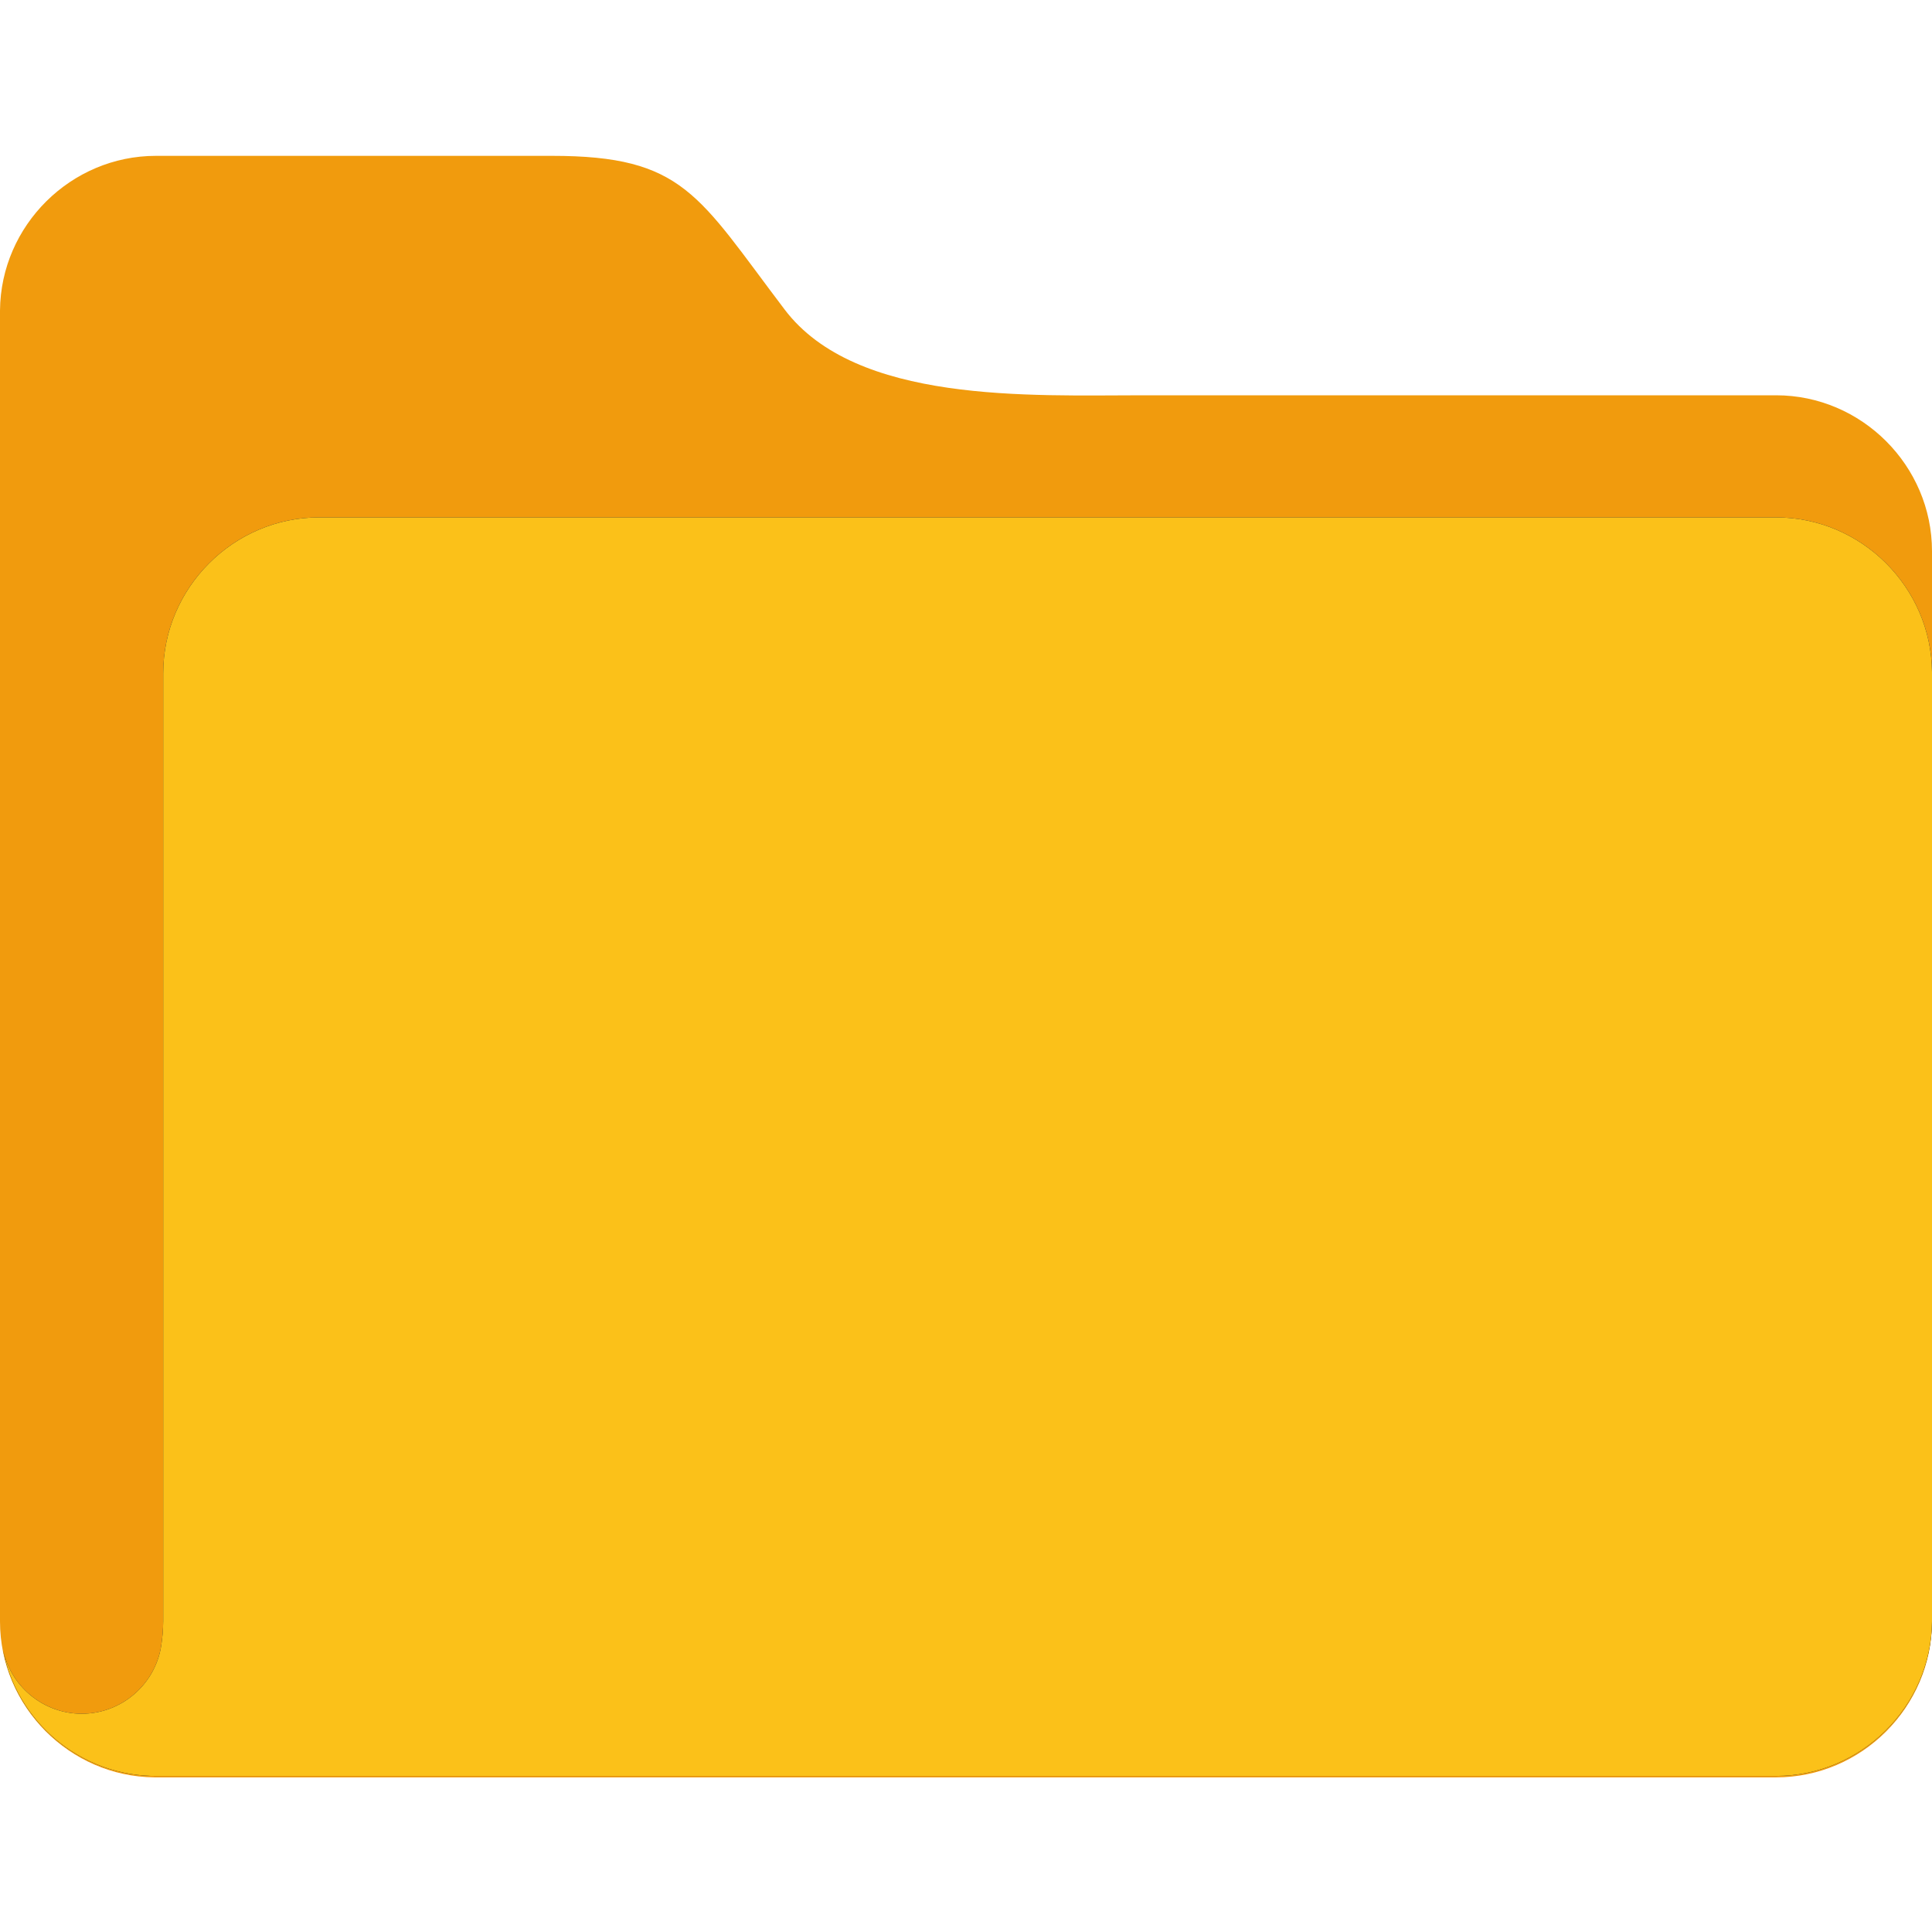
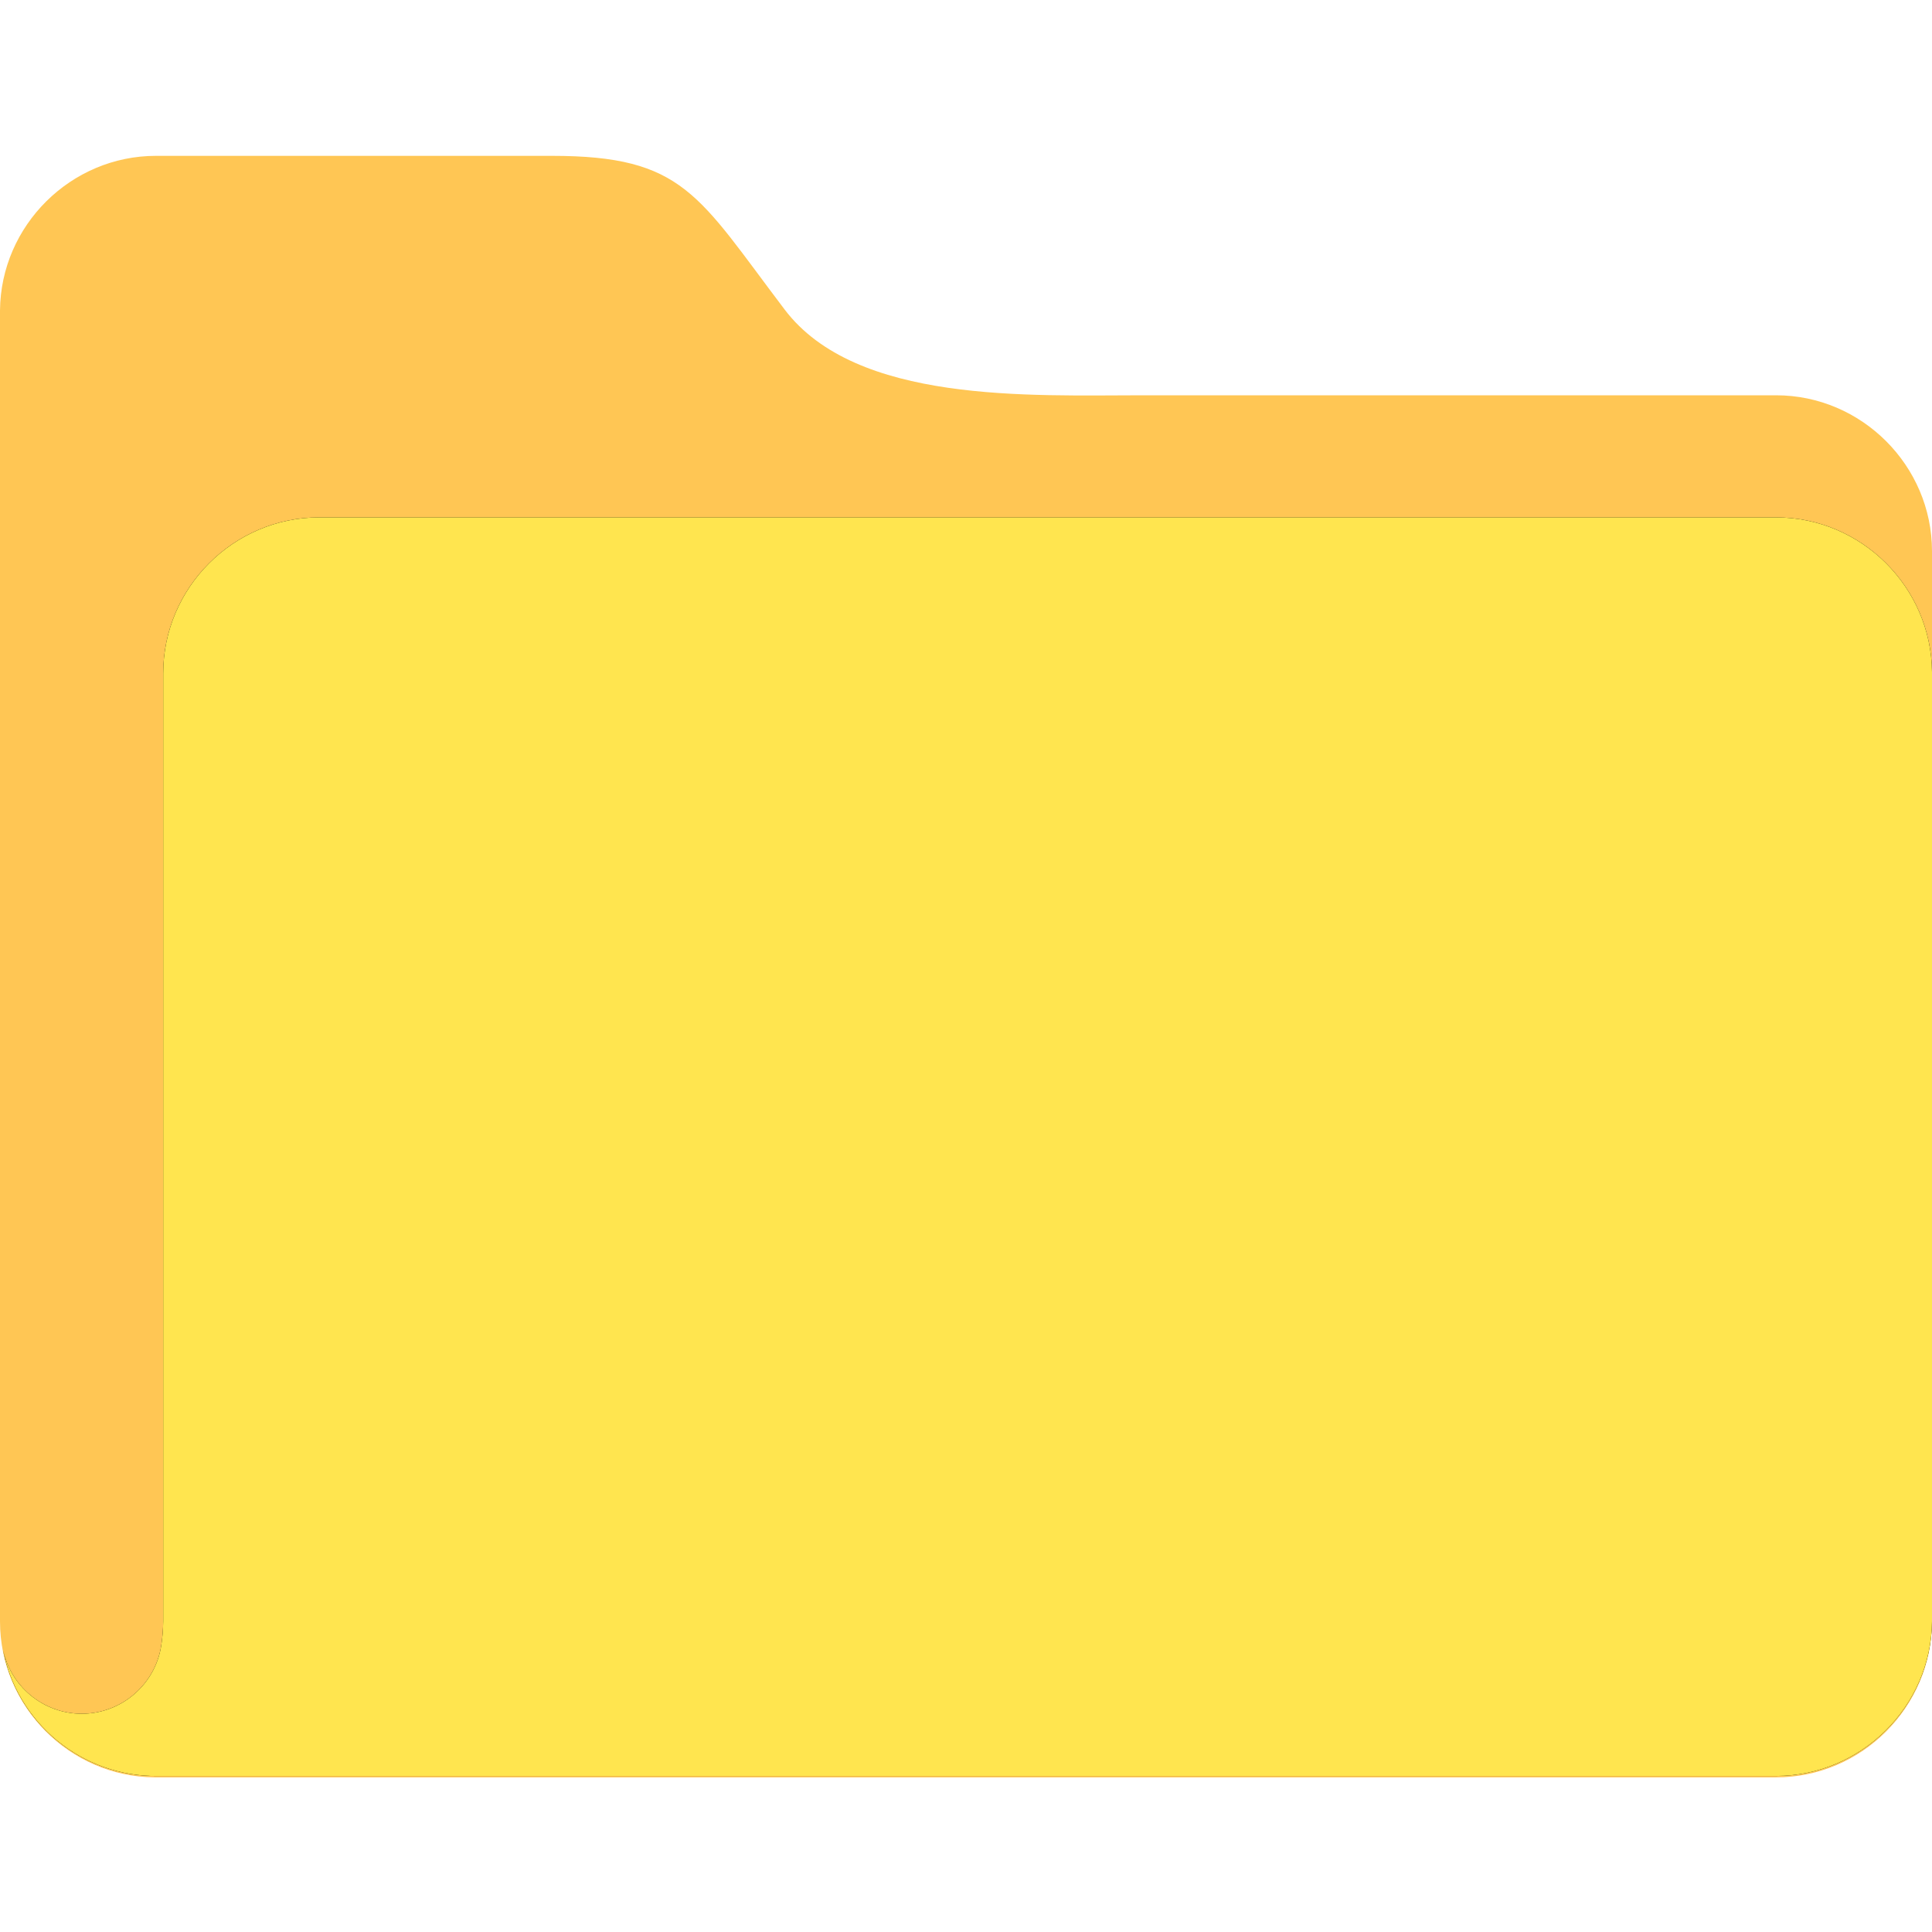
<svg xmlns="http://www.w3.org/2000/svg" width="30px" height="30px" version="1.1" xml:space="preserve" style="fill-rule:evenodd;clip-rule:evenodd;stroke-linejoin:round;stroke-miterlimit:2;">
  <g id="folder">
-     <path d="M17.748,6.138L27.579,6.138C28.907,6.138 30,7.231 30,8.559L30,25.177C30,26.506 28.907,27.599 27.579,27.599L2.4,27.599C1.08,27.587 0,26.498 0,25.177L0,4.82C0.012,3.5 1.101,2.42 2.421,2.42L8.571,2.42C10.618,2.42 10.837,3.031 12.182,4.804C13.291,6.272 15.991,6.138 17.748,6.138Z" style="fill:rgb(241,155,13);fill-rule:nonzero;" />
-     <path d="M2.448,27.577L27.579,27.577C28.899,27.577 29.988,26.497 30,25.177L30,10.434C29.988,9.114 28.899,8.034 27.579,8.034L4.955,8.034C3.627,8.034 2.534,9.127 2.534,10.456L2.534,25.177C2.533,25.306 2.522,25.435 2.502,25.563C2.404,26.165 1.879,26.611 1.27,26.611C0.66,26.611 0.135,26.165 0.037,25.563C0.232,26.733 1.263,27.593 2.448,27.577Z" style="fill:rgb(0,10,59);fill-rule:nonzero;" />
-     <g>
-       <g>
-         <g>
-           <g>
-             <clipPath id="_clip1">
-               <path d="M2.448,27.577L27.579,27.577C28.899,27.577 29.988,26.497 30,25.177L30,10.434C29.988,9.114 28.899,8.034 27.579,8.034L4.955,8.034C3.627,8.034 2.534,9.127 2.534,10.456L2.534,25.177C2.533,25.306 2.522,25.435 2.502,25.563C2.404,26.165 1.879,26.611 1.27,26.611C0.66,26.611 0.135,26.165 0.037,25.563C0.232,26.733 1.263,27.593 2.448,27.577Z" />
-             </clipPath>
-             <g clip-path="url(#_clip1)">
-               <path d="M0.041,25.586C0.148,26.176 0.668,26.611 1.27,26.611C1.879,26.611 2.404,26.165 2.502,25.563C2.522,25.435 2.533,25.306 2.534,25.177L2.534,10.456C2.534,9.127 3.627,8.034 4.955,8.034L27.579,8.034C28.899,8.034 29.988,9.114 30,10.434L30,25.177C29.988,26.497 28.899,27.577 27.579,27.577L2.448,27.577C1.27,27.593 0.246,26.744 0.041,25.586Z" style="fill:rgb(251,193,25);" />
-             </g>
-           </g>
-         </g>
-       </g>
-     </g>
+     <path d="M17.748,6.138L27.579,6.138C28.907,6.138 30,7.231 30,8.559L30,25.177C30,26.506 28.907,27.599 27.579,27.599L2.4,27.599C1.08,27.587 0,26.498 0,25.177L0,4.82C0.012,3.5 1.101,2.42 2.421,2.42L8.571,2.42C10.618,2.42 10.837,3.031 12.182,4.804C13.291,6.272 15.991,6.138 17.748,6.138Z" style="fill:rgb(255,198,84);fill-rule:nonzero;" />
+     <path d="M2.448,27.577L27.579,27.577C28.899,27.577 29.988,26.497 30,25.177L30,10.434C29.988,9.114 28.899,8.034 27.579,8.034L4.955,8.034C3.627,8.034 2.534,9.127 2.534,10.456L2.534,25.177C2.533,25.306 2.522,25.435 2.502,25.563C2.404,26.165 1.879,26.611 1.27,26.611C0.66,26.611 0.135,26.165 0.037,25.563C0.232,26.733 1.263,27.593 2.448,27.577Z" style="fill-rule:nonzero;" />
+     <path d="M0.041,25.586C0.148,26.176 0.668,26.611 1.27,26.611C1.879,26.611 2.404,26.165 2.502,25.563C2.522,25.435 2.533,25.306 2.534,25.177L2.534,10.456C2.534,9.127 3.627,8.034 4.955,8.034L27.579,8.034C28.899,8.034 29.988,9.114 30,10.434L30,25.177C29.988,26.497 28.899,27.577 27.579,27.577L2.448,27.577C1.27,27.593 0.246,26.744 0.041,25.586Z" style="fill:rgb(255,229,79);" />
  </g>
  <rect id="outer" x="0" y="0" width="28.125" height="28.125" style="fill:none;" />
</svg>
